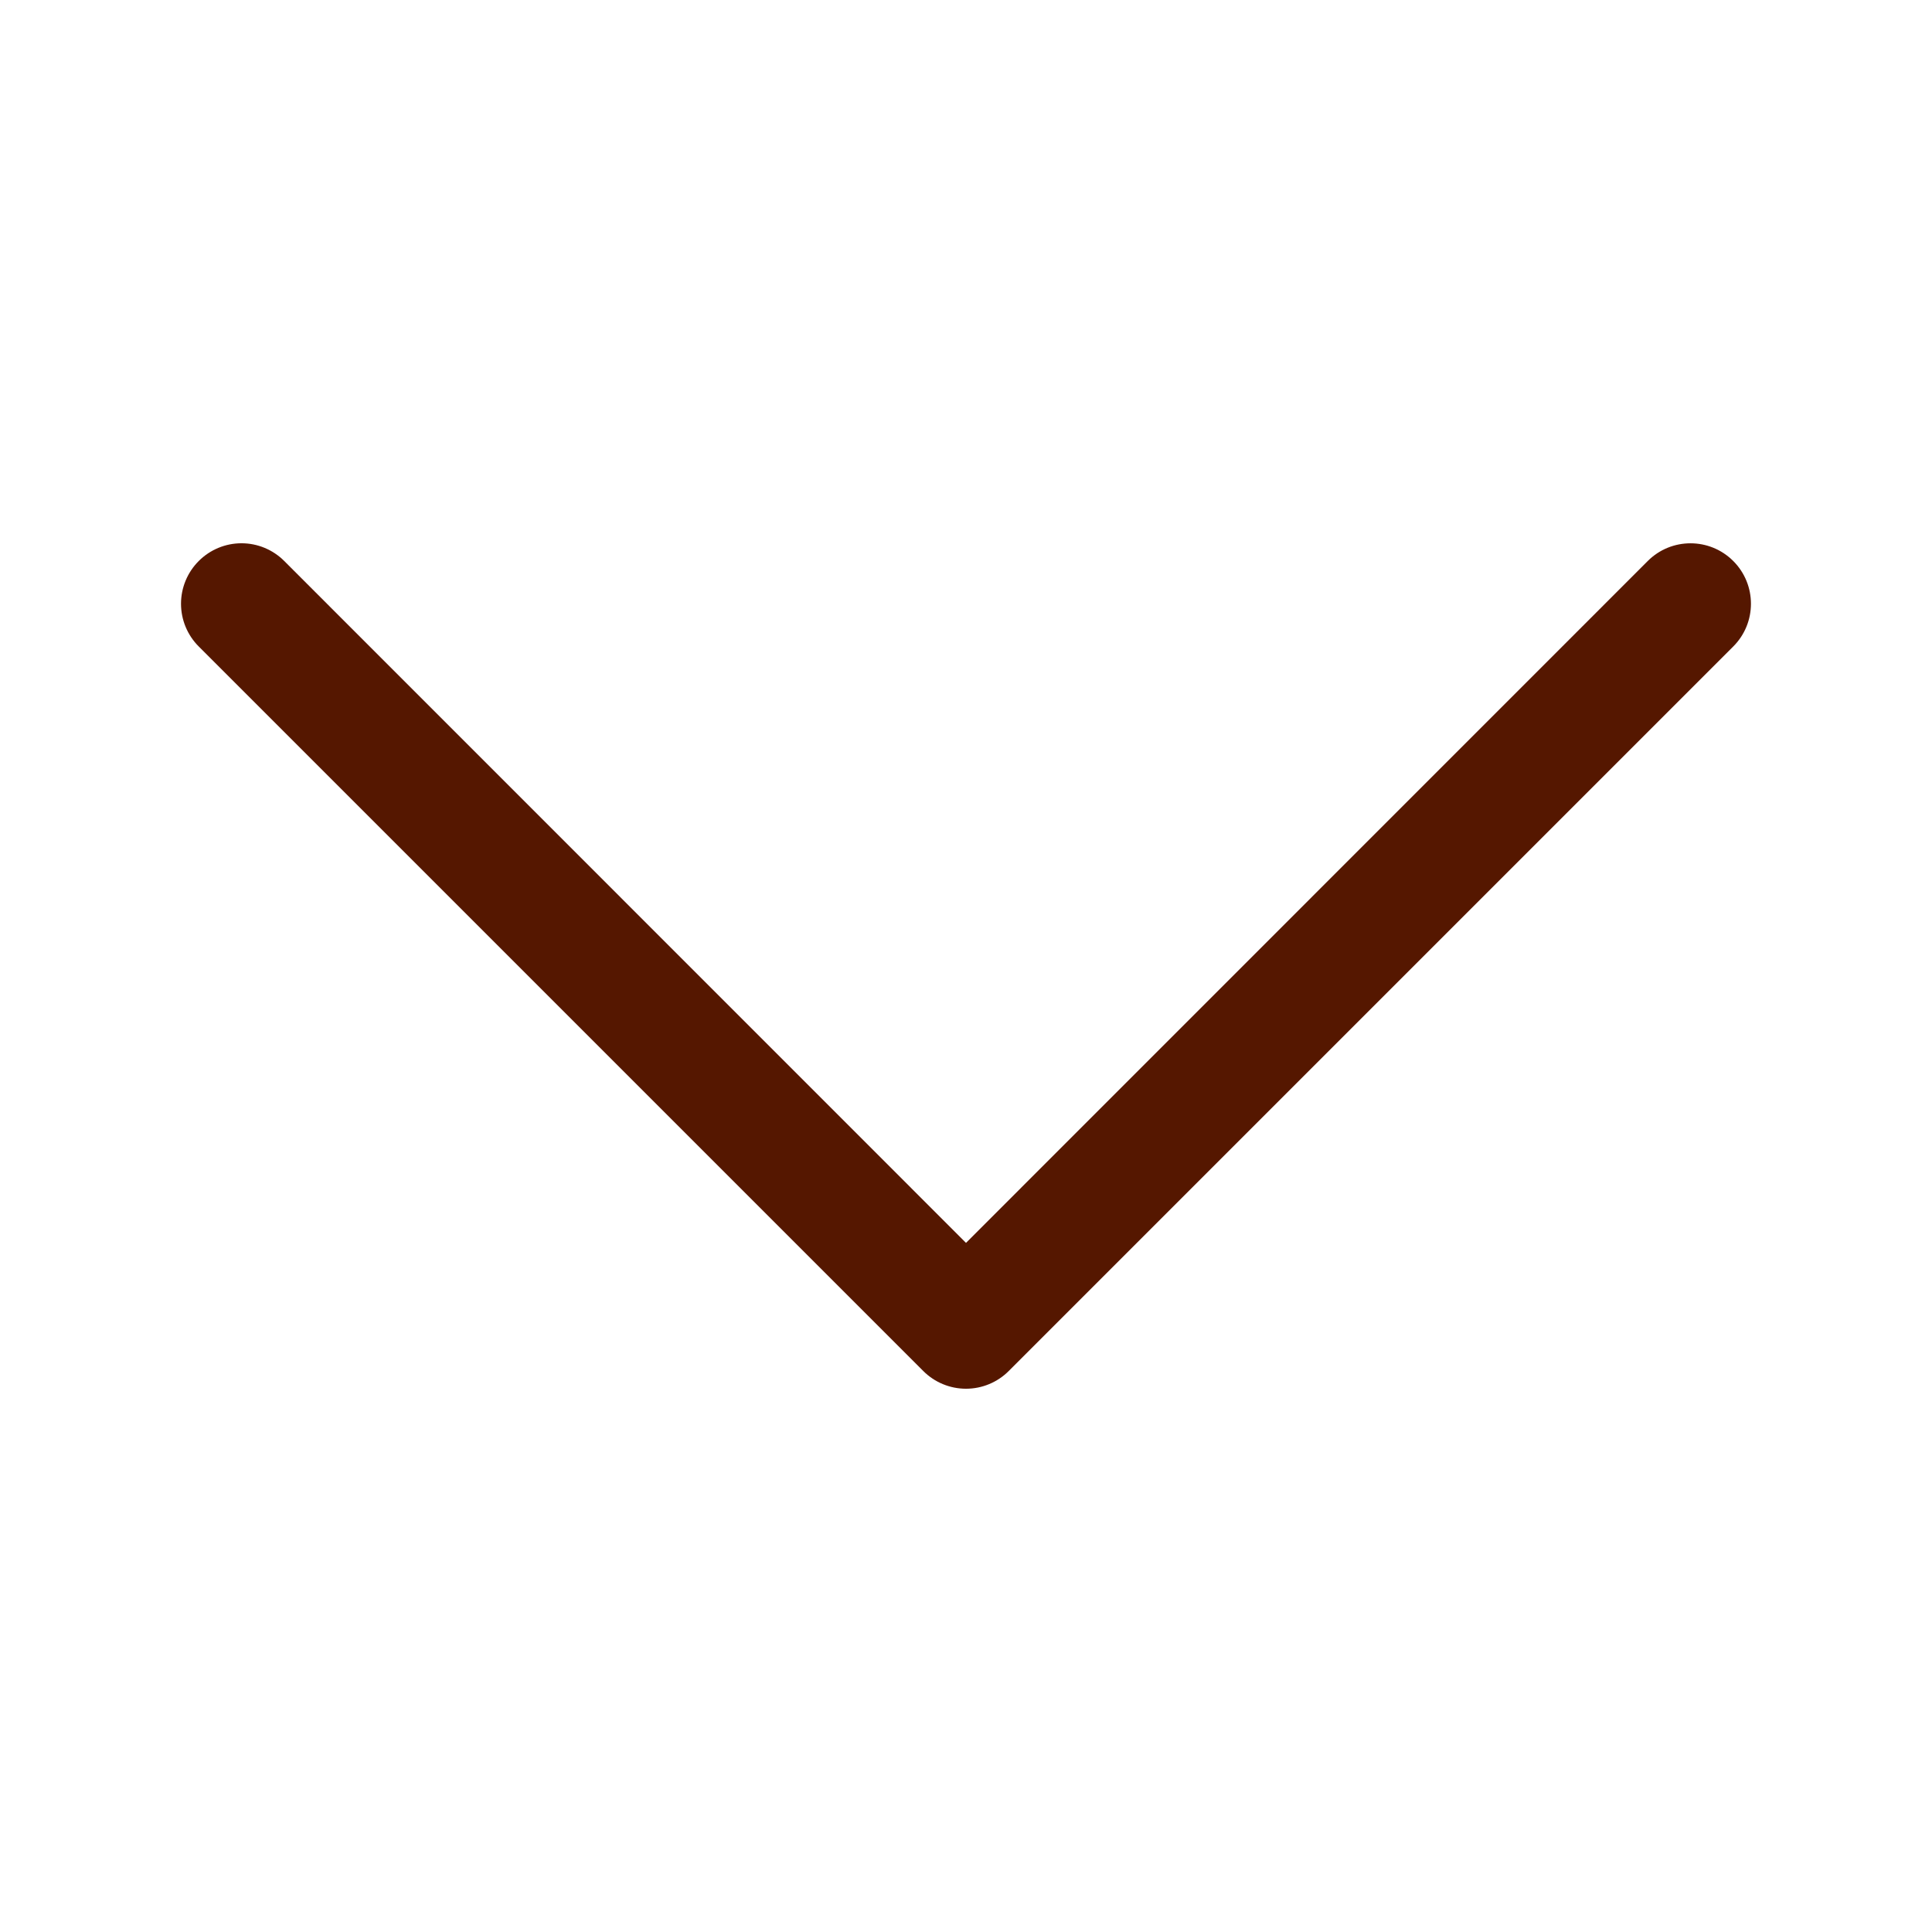
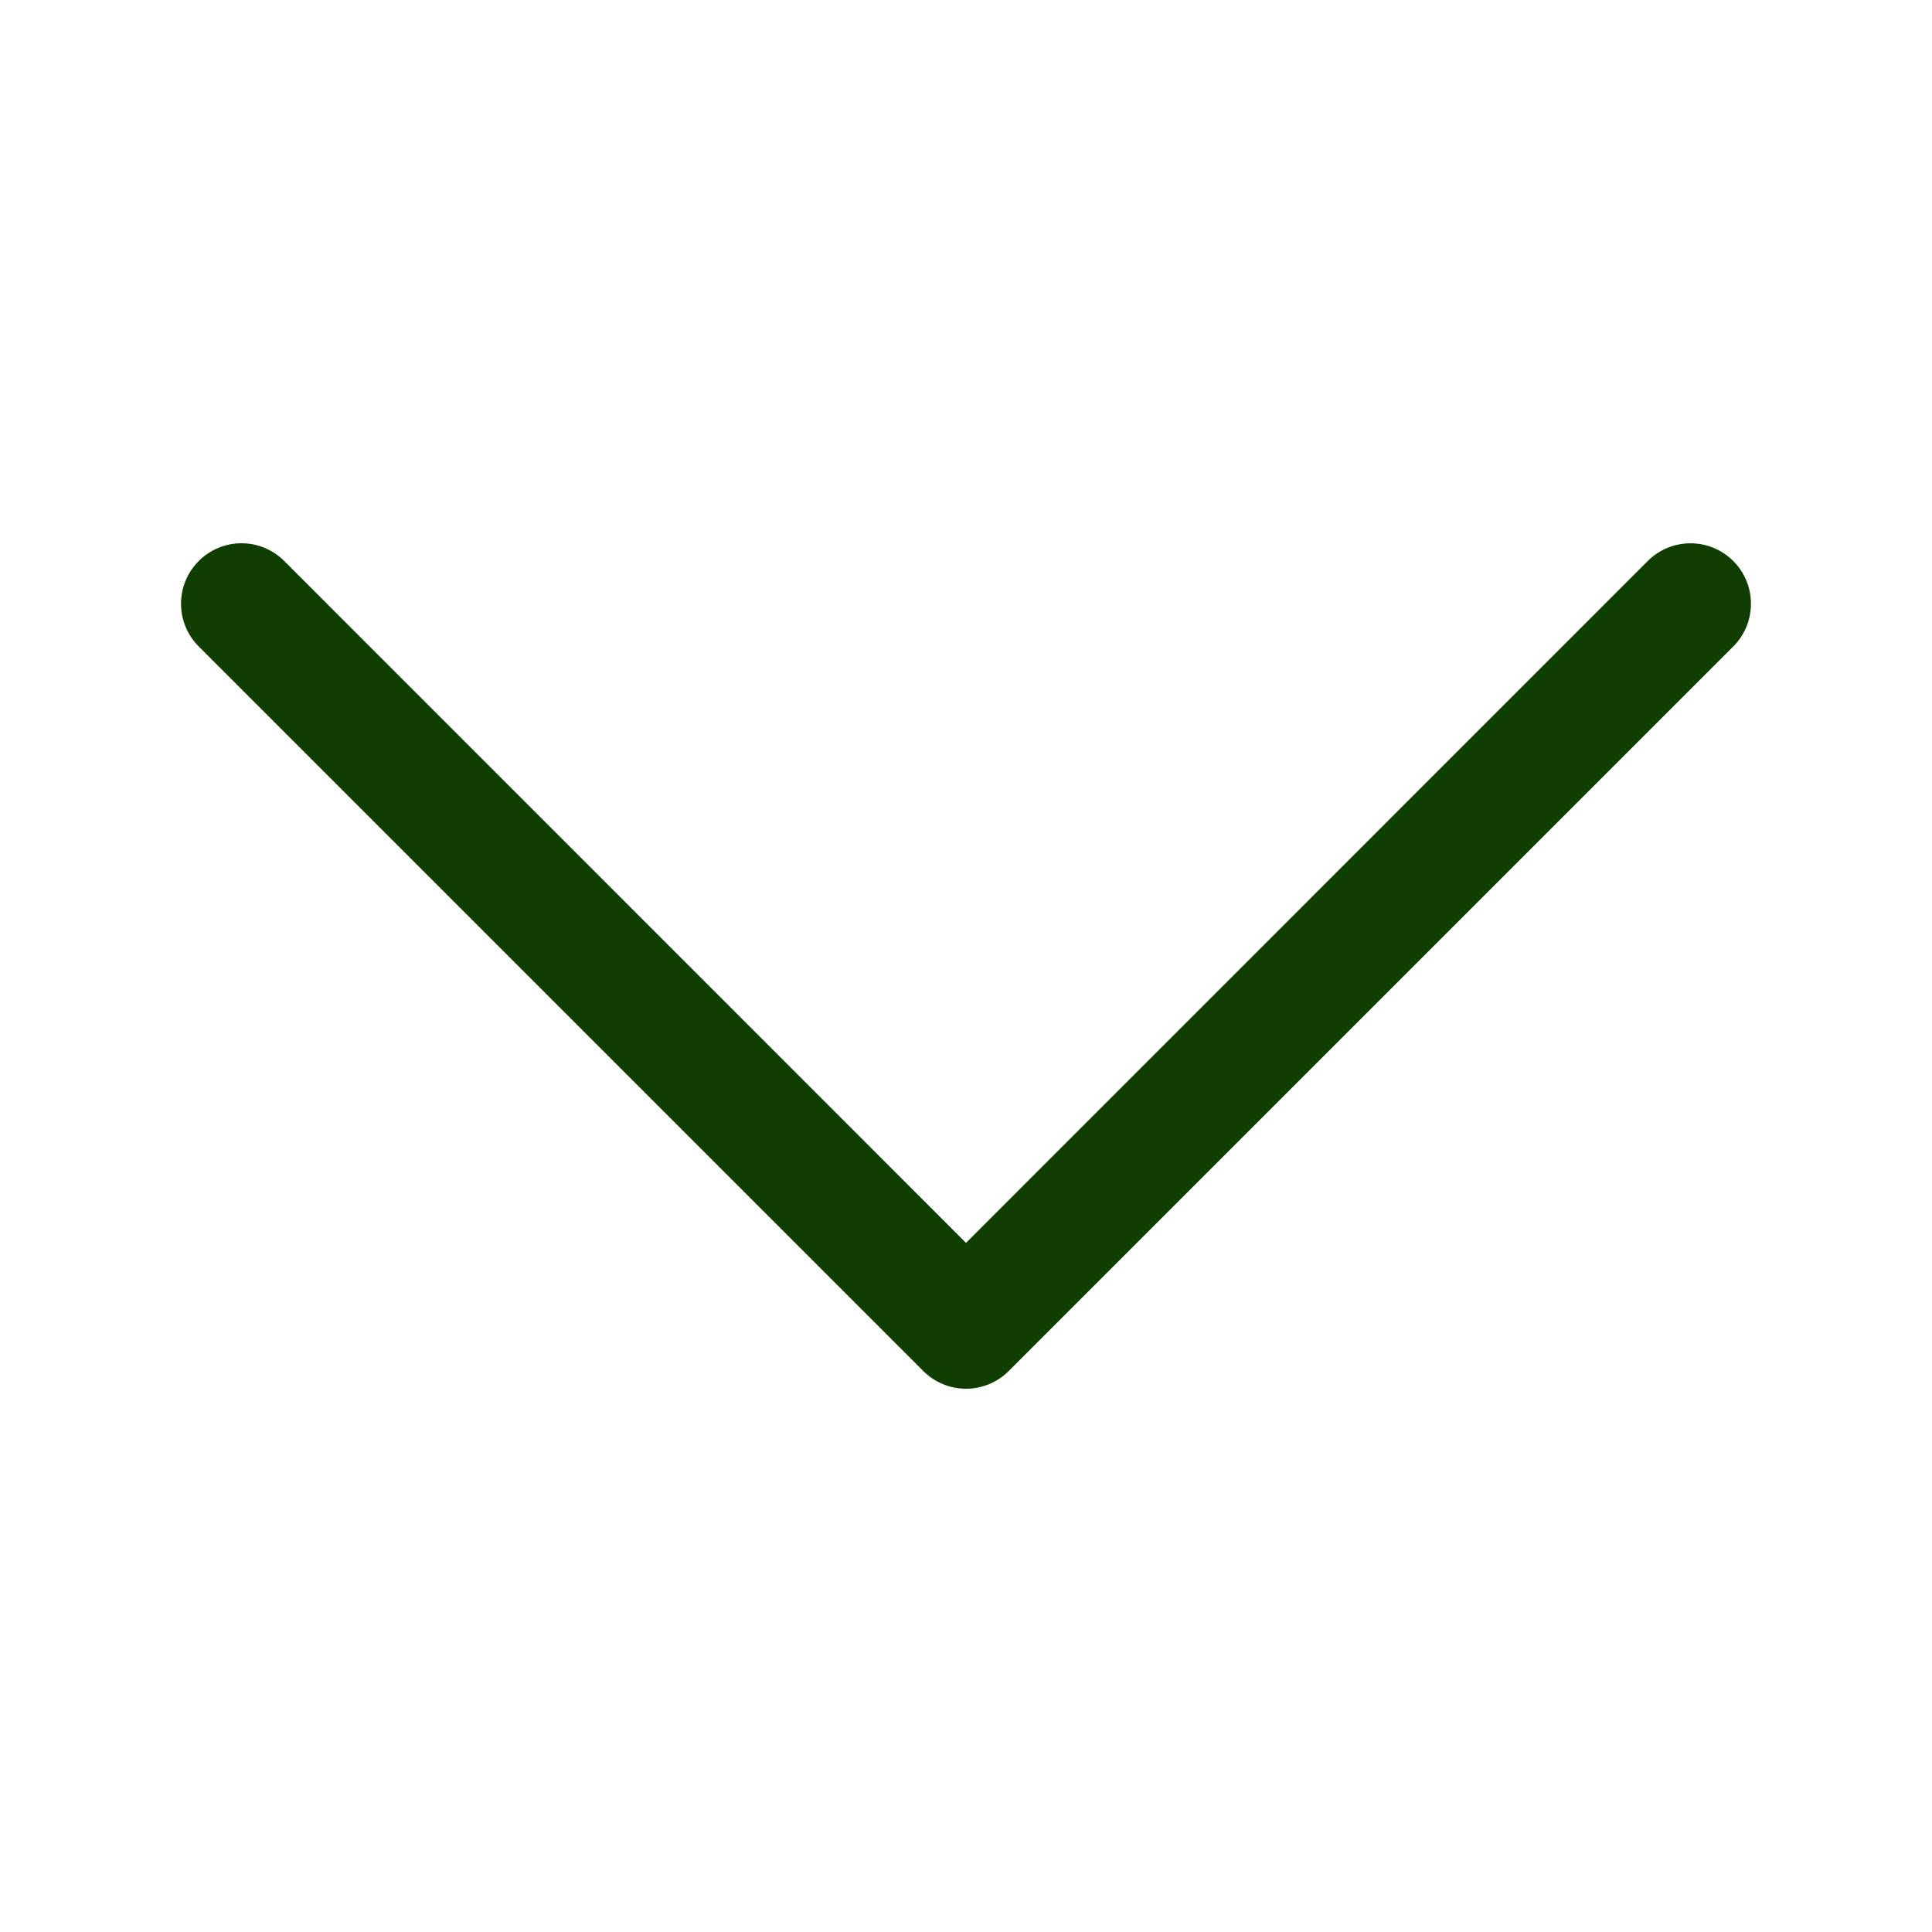
- <svg xmlns="http://www.w3.org/2000/svg" viewBox="0 0 16 16" fill="#551700">
+ <svg xmlns="http://www.w3.org/2000/svg" viewBox="0 0 16 16" fill="#103e00">
  <path fill-rule="evenodd" d="M1.646 4.646a.5.5 0 0 1 .708 0L8 10.293l5.646-5.647a.5.5 0 0 1 .708.708l-6 6a.5.5 0 0 1-.708 0l-6-6a.5.5 0 0 1 0-.708z" />
</svg>
